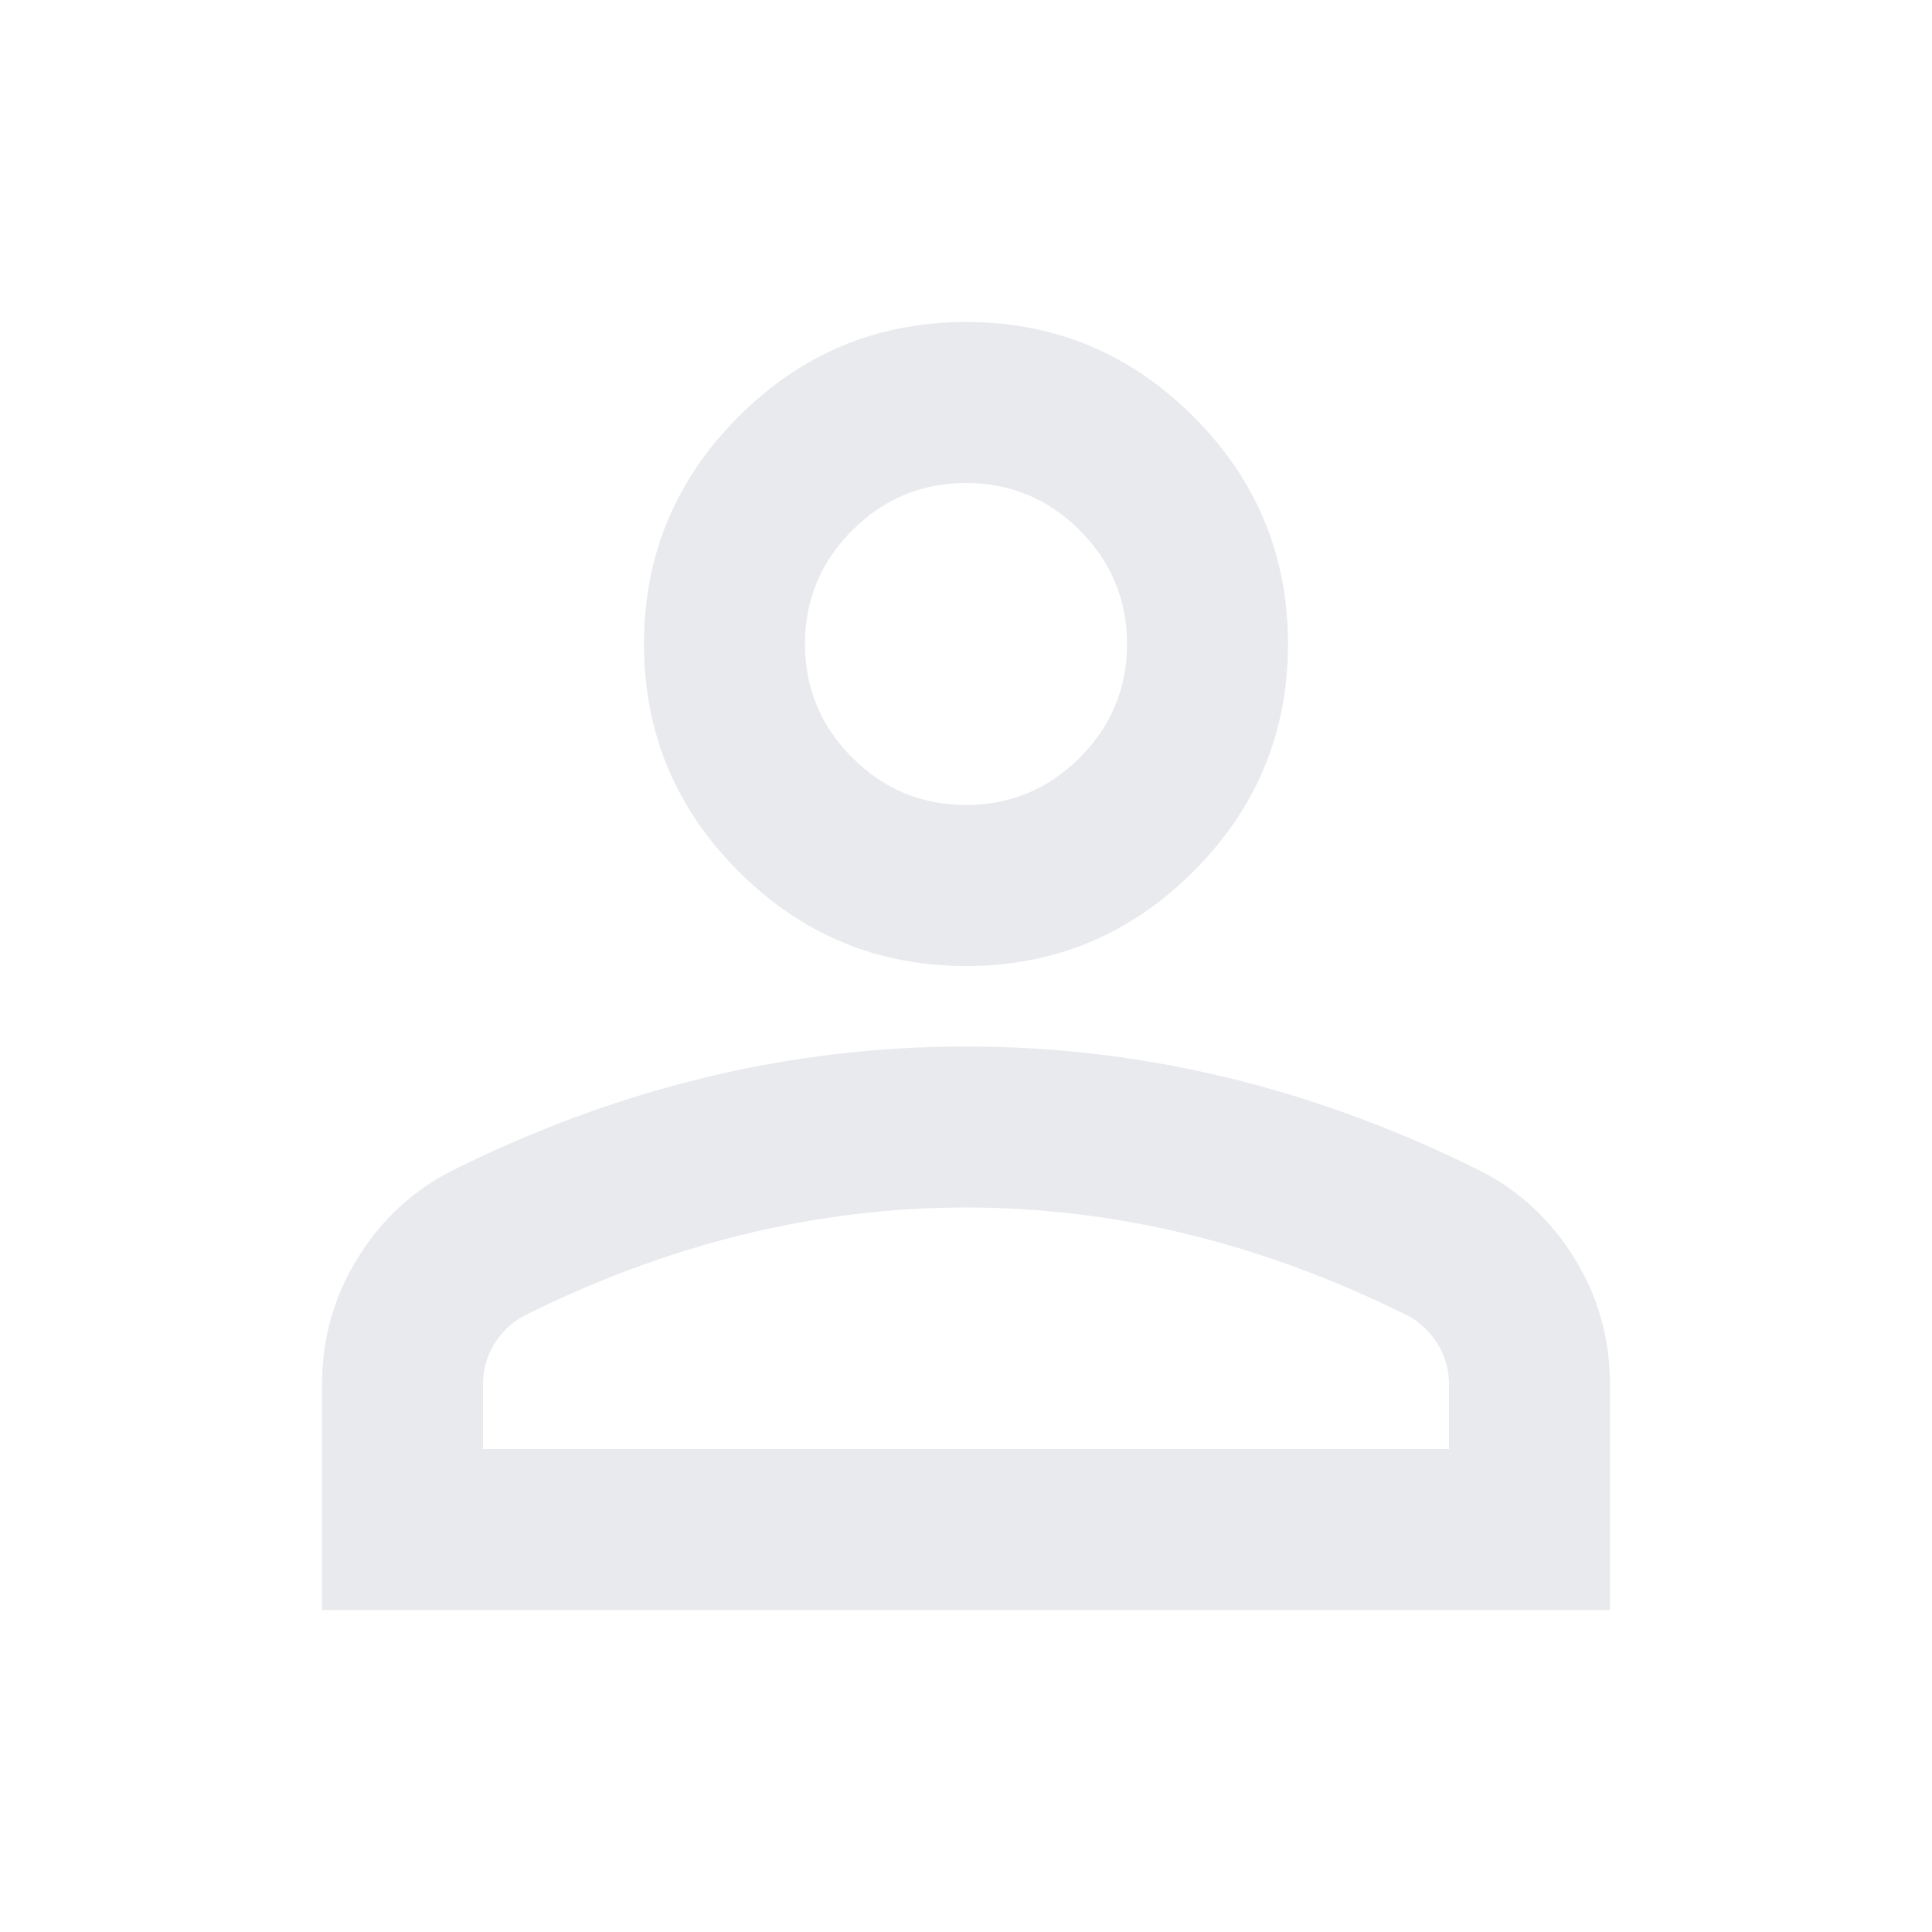
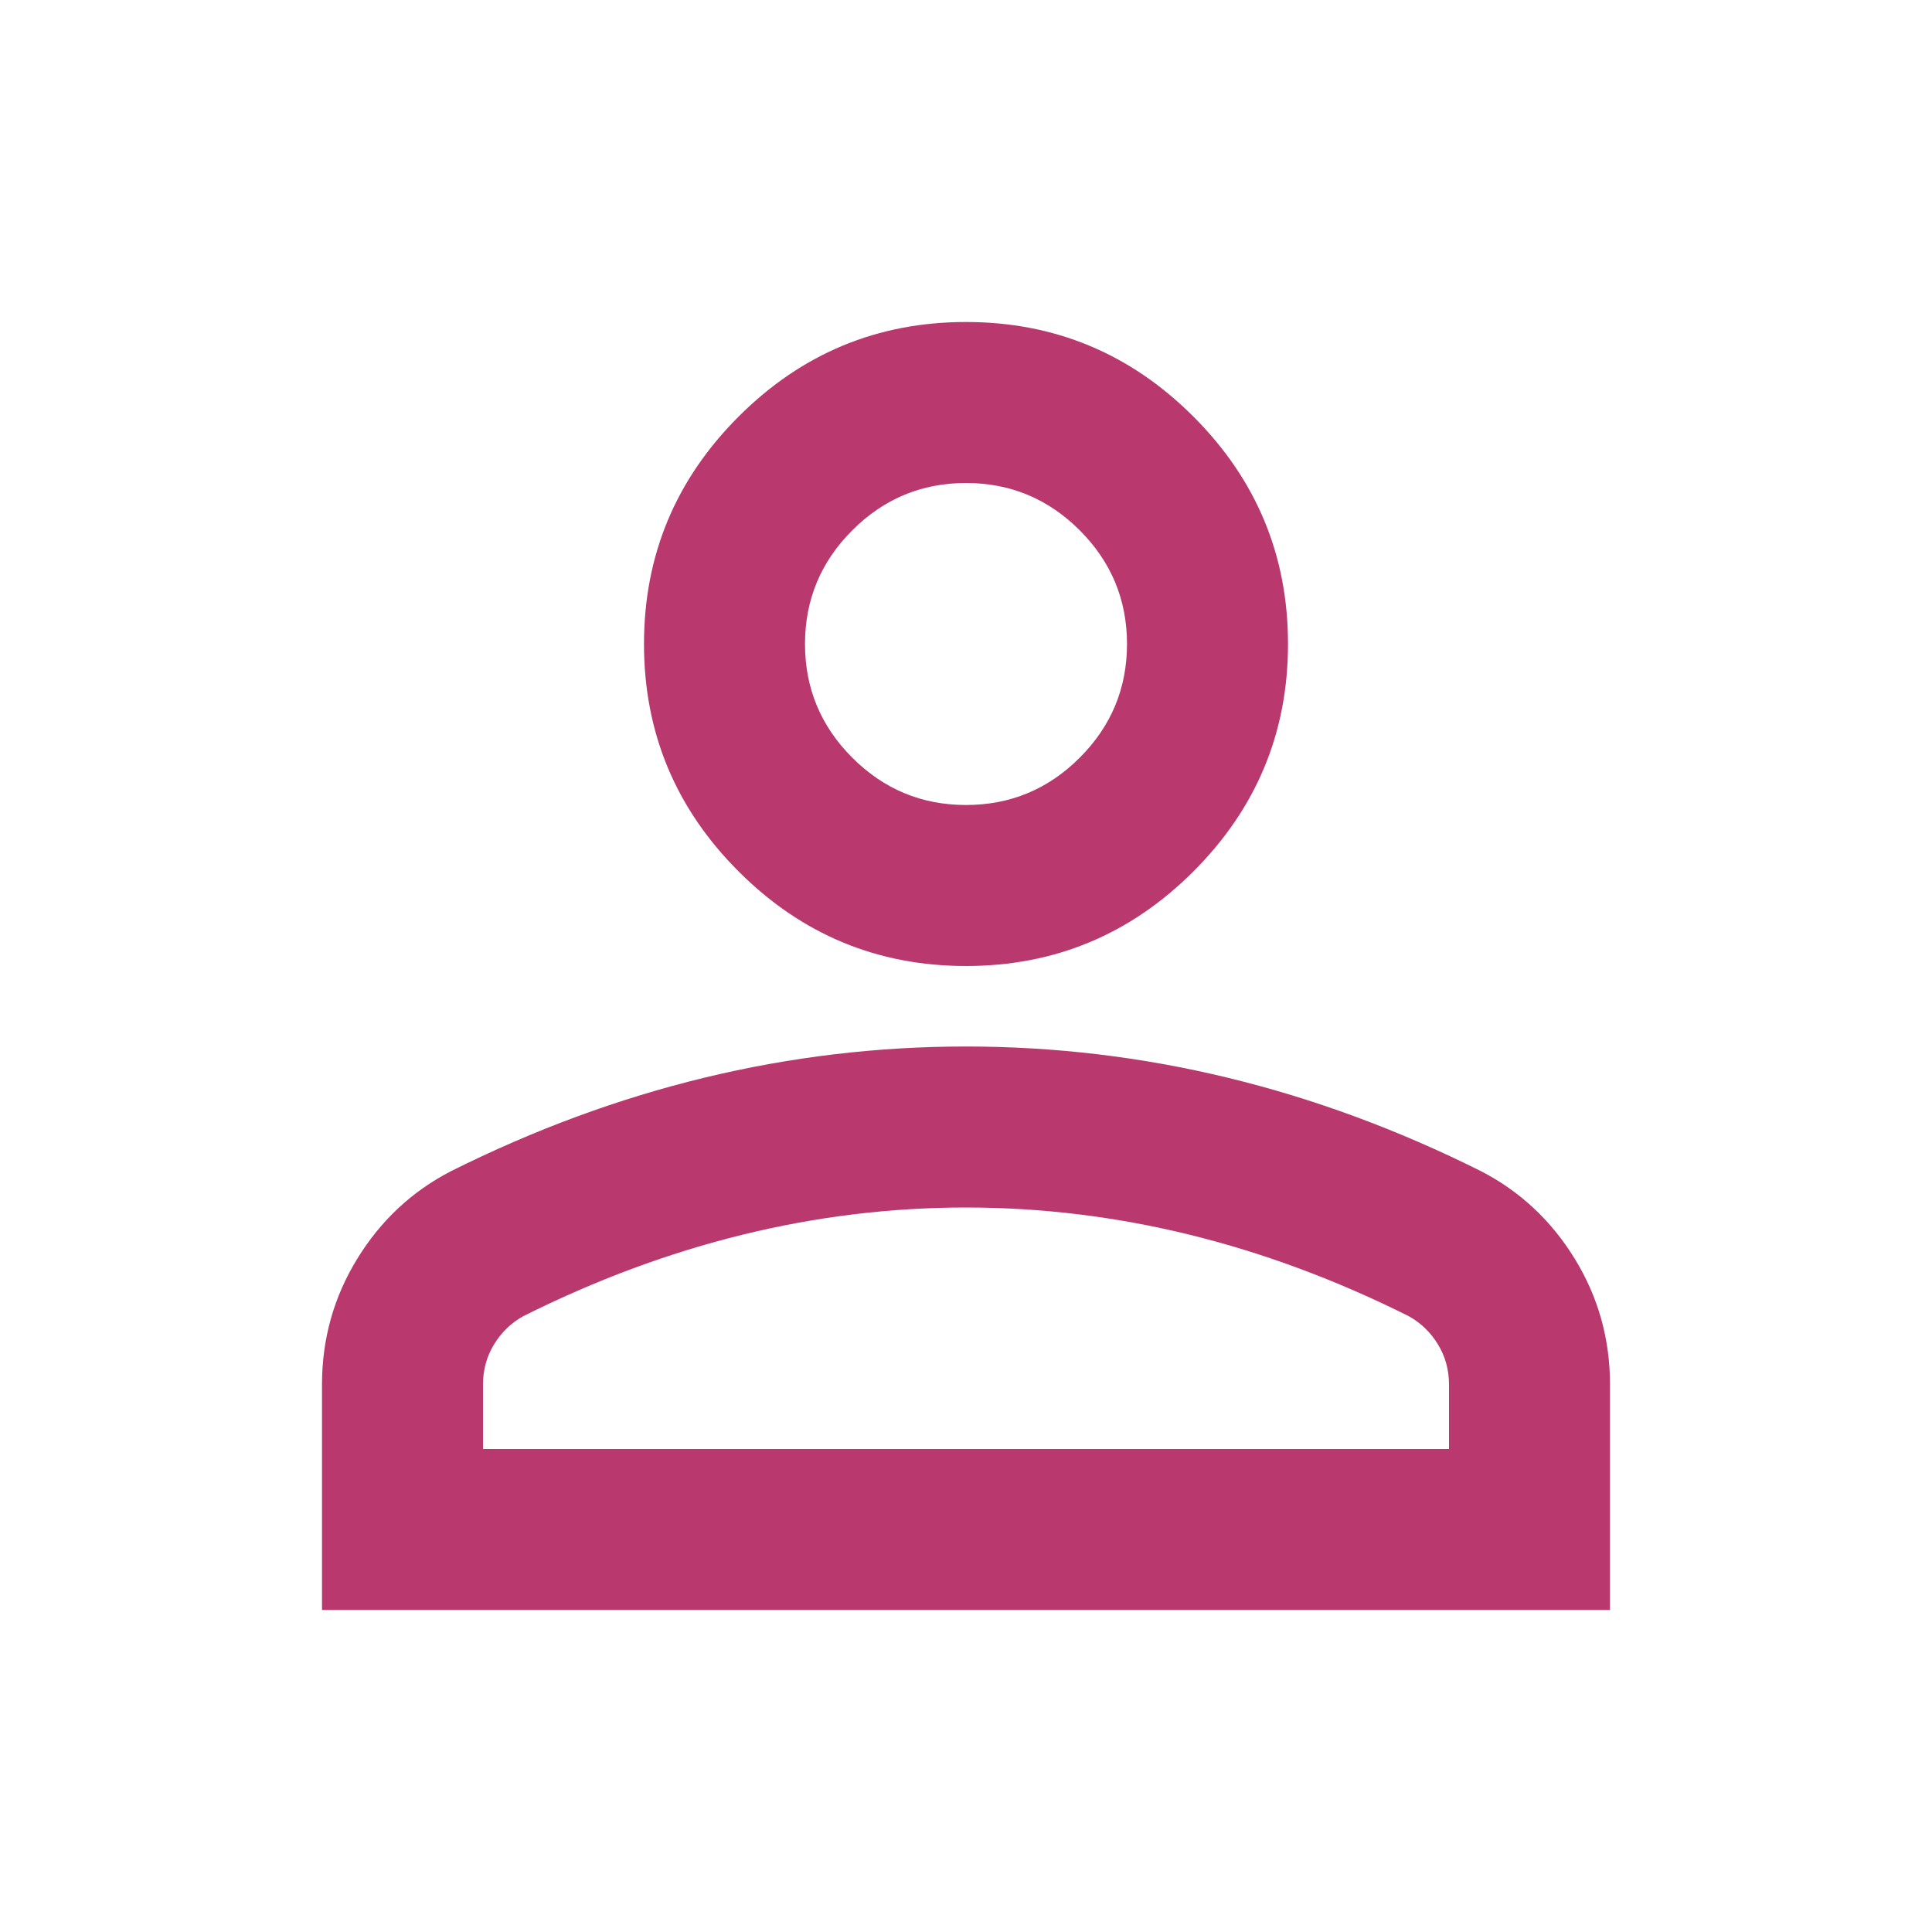
- <svg xmlns="http://www.w3.org/2000/svg" height="24px" viewBox="0 -960 960 960" width="24px" fill="#e8eaed">
+ <svg xmlns="http://www.w3.org/2000/svg" height="24px" viewBox="0 -960 960 960" width="24px" fill="#b9386e">
  <path d="M480-480q-66 0-113-47t-47-113q0-66 47-113t113-47q66 0 113 47t47 113q0 66-47 113t-113 47ZM160-160v-112q0-34 17.5-62.5T224-378q62-31 126-46.5T480-440q66 0 130 15.5T736-378q29 15 46.5 43.5T800-272v112H160Zm80-80h480v-32q0-11-5.5-20T700-306q-54-27-109-40.5T480-360q-56 0-111 13.5T260-306q-9 5-14.5 14t-5.5 20v32Zm240-320q33 0 56.5-23.5T560-640q0-33-23.5-56.5T480-720q-33 0-56.5 23.5T400-640q0 33 23.5 56.5T480-560Zm0-80Zm0 400Z" />
</svg>
